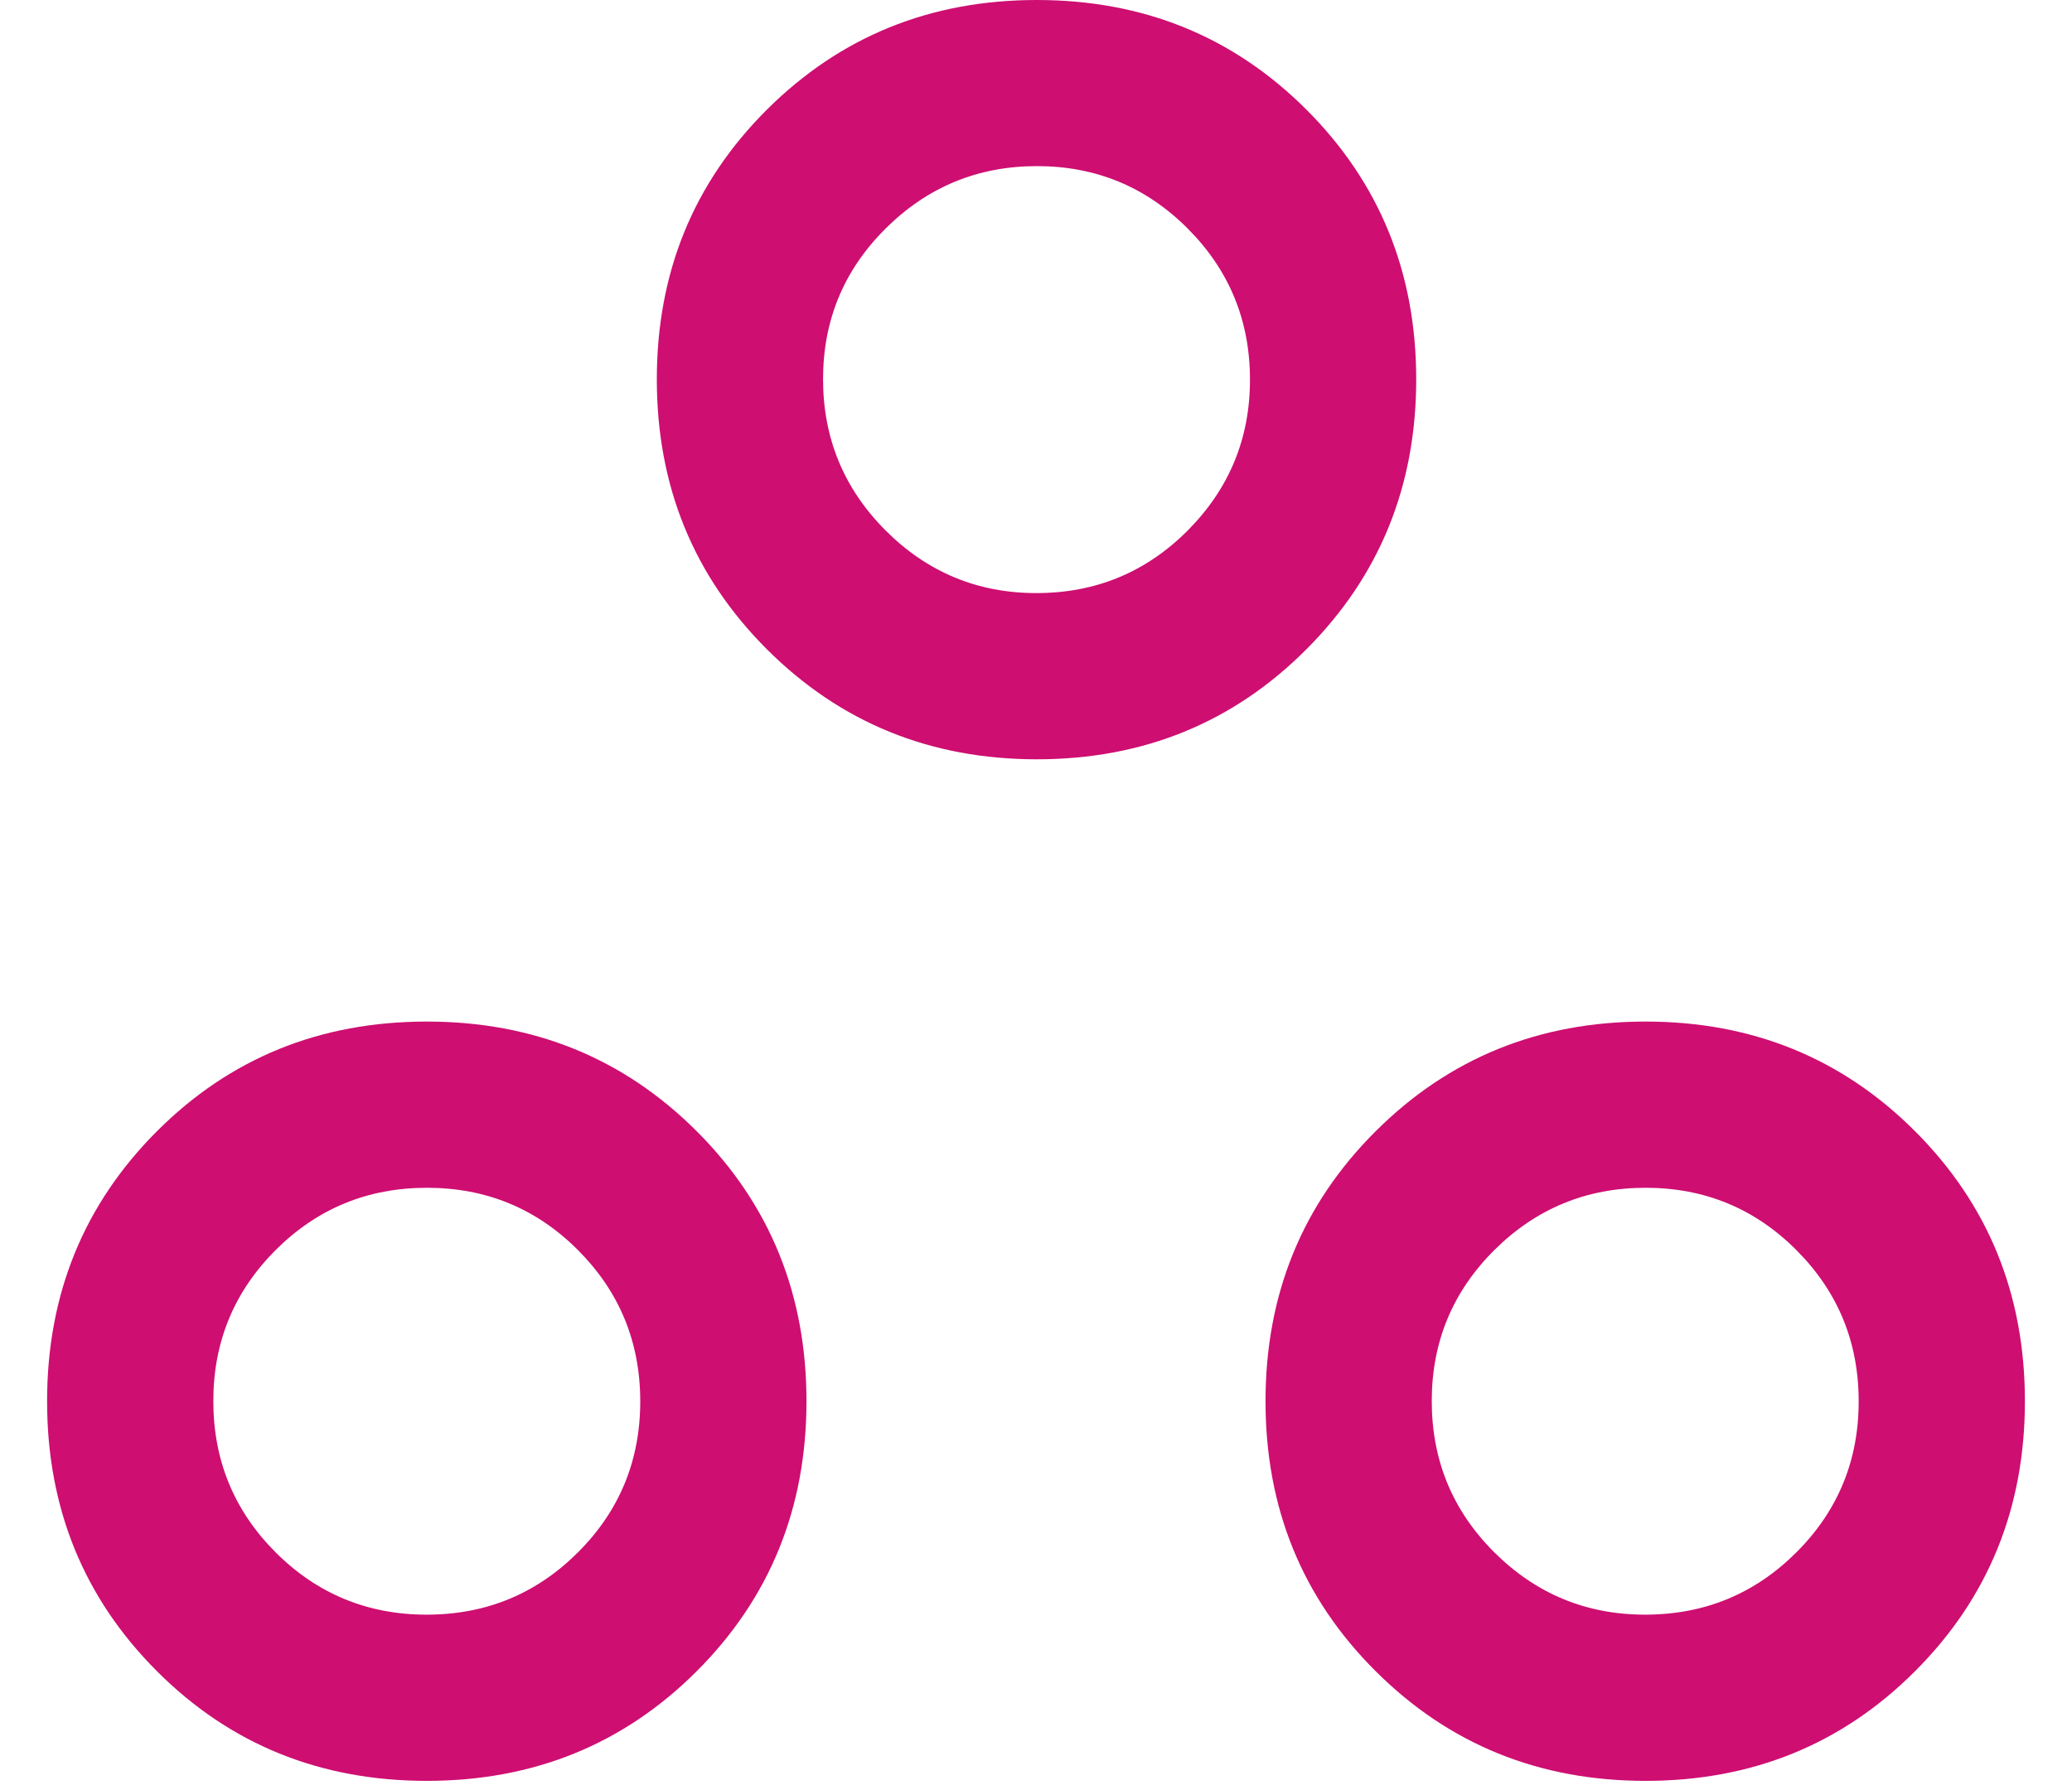
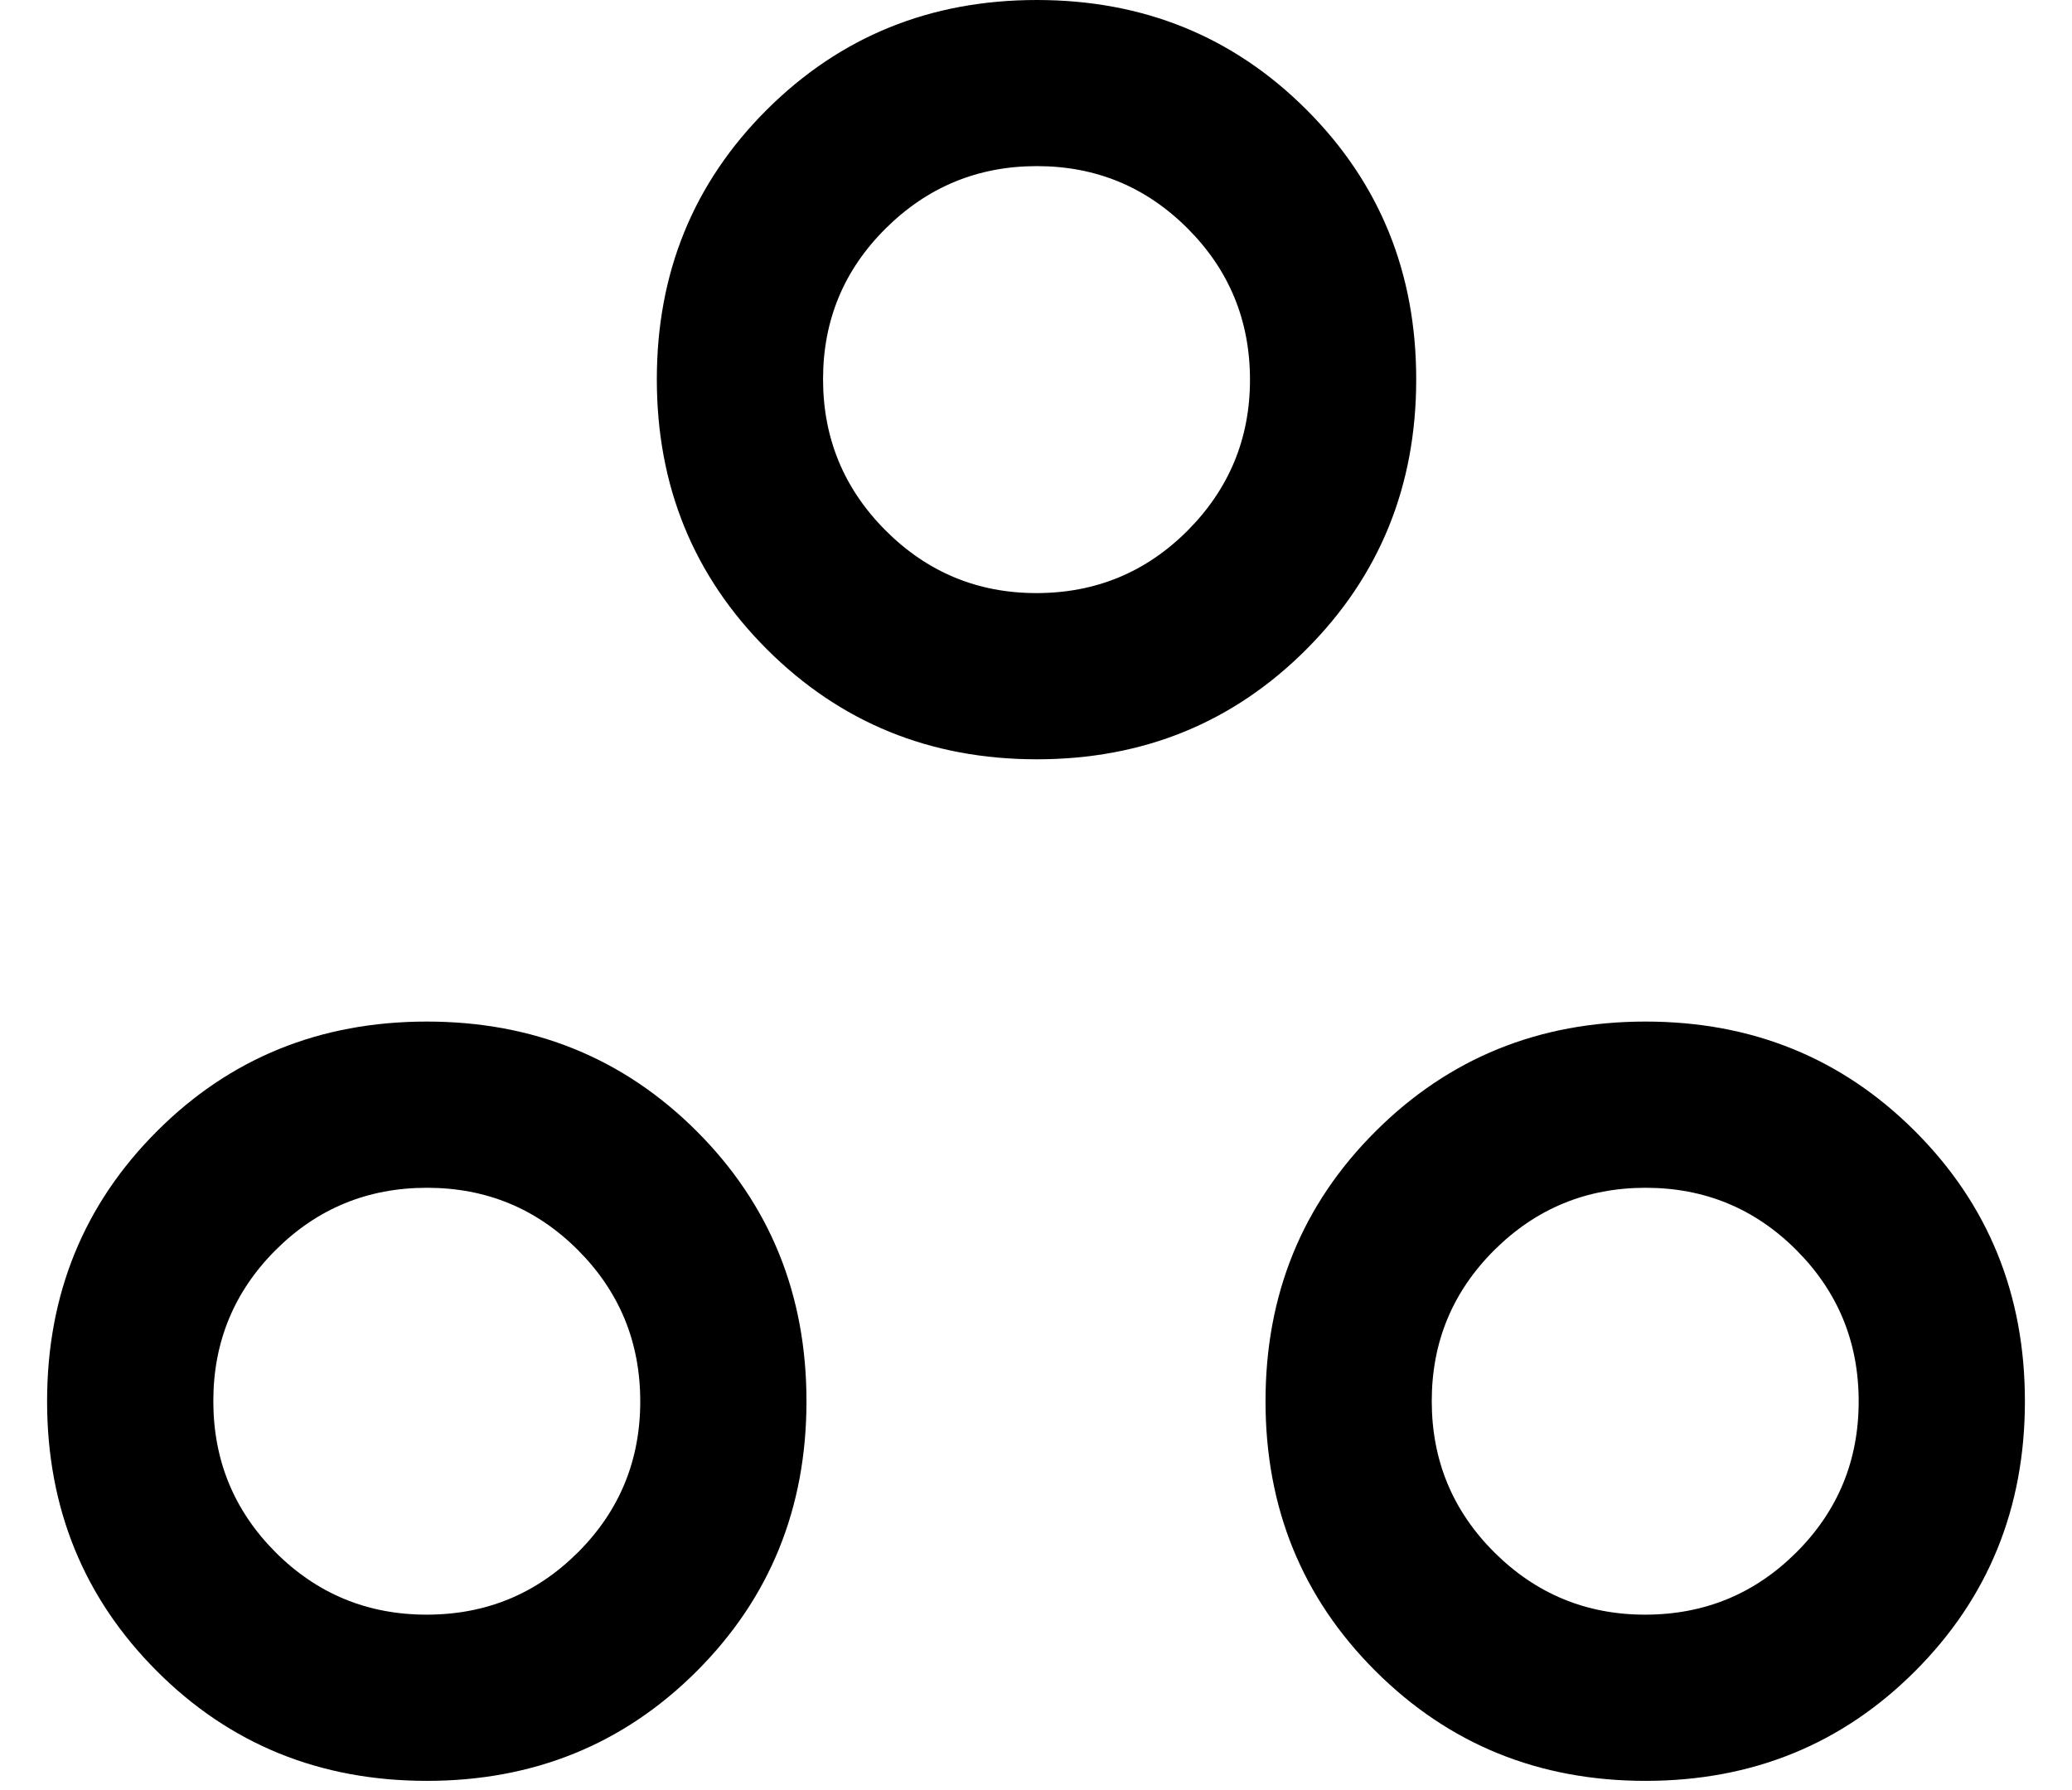
<svg xmlns="http://www.w3.org/2000/svg" width="22" height="19" viewBox="0 0 22 19" fill="none">
-   <path d="M4.532 18.911C3.398 18.911 2.442 18.523 1.666 17.746C0.889 16.969 0.5 16.013 0.5 14.88C0.5 13.746 0.889 12.79 1.666 12.013C2.442 11.236 3.398 10.848 4.532 10.848C5.665 10.848 6.621 11.236 7.398 12.013C8.175 12.79 8.563 13.746 8.563 14.88C8.563 16.013 8.175 16.969 7.398 17.746C6.621 18.523 5.665 18.911 4.532 18.911ZM17.472 18.911C16.34 18.911 15.385 18.523 14.606 17.746C13.826 16.969 13.437 16.013 13.437 14.88C13.437 13.746 13.826 12.79 14.606 12.013C15.385 11.236 16.34 10.848 17.472 10.848C18.603 10.848 19.558 11.236 20.334 12.013C21.111 12.79 21.5 13.746 21.5 14.88C21.5 16.013 21.111 16.969 20.334 17.746C19.558 18.523 18.603 18.911 17.472 18.911ZM4.53 17.146C5.159 17.146 5.694 16.926 6.136 16.485C6.578 16.044 6.798 15.509 6.798 14.881C6.798 14.252 6.578 13.717 6.137 13.275C5.696 12.833 5.162 12.613 4.533 12.613C3.904 12.613 3.369 12.833 2.927 13.274C2.486 13.715 2.265 14.249 2.265 14.878C2.265 15.507 2.485 16.042 2.926 16.484C3.367 16.925 3.902 17.146 4.53 17.146ZM17.467 17.146C18.096 17.146 18.631 16.926 19.073 16.485C19.515 16.044 19.735 15.509 19.735 14.881C19.735 14.252 19.515 13.717 19.074 13.275C18.633 12.833 18.099 12.613 17.473 12.613C16.846 12.613 16.311 12.833 15.867 13.274C15.424 13.715 15.202 14.249 15.202 14.878C15.202 15.507 15.423 16.042 15.866 16.484C16.309 16.925 16.842 17.146 17.467 17.146ZM11.009 8.063C9.877 8.063 8.922 7.673 8.142 6.894C7.363 6.115 6.974 5.16 6.974 4.028C6.974 2.896 7.363 1.942 8.142 1.165C8.922 0.388 9.877 0 11.009 0C12.14 0 13.095 0.388 13.872 1.165C14.649 1.942 15.037 2.896 15.037 4.028C15.037 5.16 14.649 6.115 13.872 6.894C13.095 7.673 12.14 8.063 11.009 8.063ZM11.004 6.298C11.633 6.298 12.168 6.077 12.61 5.634C13.051 5.191 13.272 4.657 13.272 4.033C13.272 3.404 13.052 2.869 12.611 2.427C12.17 1.985 11.636 1.764 11.01 1.764C10.383 1.764 9.848 1.985 9.404 2.426C8.96 2.867 8.739 3.4 8.739 4.027C8.739 4.653 8.96 5.189 9.403 5.633C9.846 6.076 10.379 6.298 11.004 6.298Z" fill="#CE0E71" />
+   <path d="M4.532 18.911C3.398 18.911 2.442 18.523 1.666 17.746C0.889 16.969 0.5 16.013 0.5 14.88C0.5 13.746 0.889 12.79 1.666 12.013C2.442 11.236 3.398 10.848 4.532 10.848C5.665 10.848 6.621 11.236 7.398 12.013C8.175 12.79 8.563 13.746 8.563 14.88C8.563 16.013 8.175 16.969 7.398 17.746C6.621 18.523 5.665 18.911 4.532 18.911ZM17.472 18.911C16.34 18.911 15.385 18.523 14.606 17.746C13.826 16.969 13.437 16.013 13.437 14.88C13.437 13.746 13.826 12.79 14.606 12.013C15.385 11.236 16.34 10.848 17.472 10.848C18.603 10.848 19.558 11.236 20.334 12.013C21.111 12.79 21.5 13.746 21.5 14.88C21.5 16.013 21.111 16.969 20.334 17.746C19.558 18.523 18.603 18.911 17.472 18.911ZM4.53 17.146C5.159 17.146 5.694 16.926 6.136 16.485C6.578 16.044 6.798 15.509 6.798 14.881C6.798 14.252 6.578 13.717 6.137 13.275C5.696 12.833 5.162 12.613 4.533 12.613C3.904 12.613 3.369 12.833 2.927 13.274C2.486 13.715 2.265 14.249 2.265 14.878C2.265 15.507 2.485 16.042 2.926 16.484C3.367 16.925 3.902 17.146 4.53 17.146ZM17.467 17.146C18.096 17.146 18.631 16.926 19.073 16.485C19.515 16.044 19.735 15.509 19.735 14.881C19.735 14.252 19.515 13.717 19.074 13.275C18.633 12.833 18.099 12.613 17.473 12.613C16.846 12.613 16.311 12.833 15.867 13.274C15.424 13.715 15.202 14.249 15.202 14.878C15.202 15.507 15.423 16.042 15.866 16.484C16.309 16.925 16.842 17.146 17.467 17.146ZM11.009 8.063C9.877 8.063 8.922 7.673 8.142 6.894C7.363 6.115 6.974 5.16 6.974 4.028C6.974 2.896 7.363 1.942 8.142 1.165C8.922 0.388 9.877 0 11.009 0C12.14 0 13.095 0.388 13.872 1.165C14.649 1.942 15.037 2.896 15.037 4.028C15.037 5.16 14.649 6.115 13.872 6.894C13.095 7.673 12.14 8.063 11.009 8.063ZM11.004 6.298C11.633 6.298 12.168 6.077 12.61 5.634C13.051 5.191 13.272 4.657 13.272 4.033C13.272 3.404 13.052 2.869 12.611 2.427C12.17 1.985 11.636 1.764 11.01 1.764C10.383 1.764 9.848 1.985 9.404 2.426C8.96 2.867 8.739 3.4 8.739 4.027C8.739 4.653 8.96 5.189 9.403 5.633C9.846 6.076 10.379 6.298 11.004 6.298Z" fill="currentColor" />
</svg>
